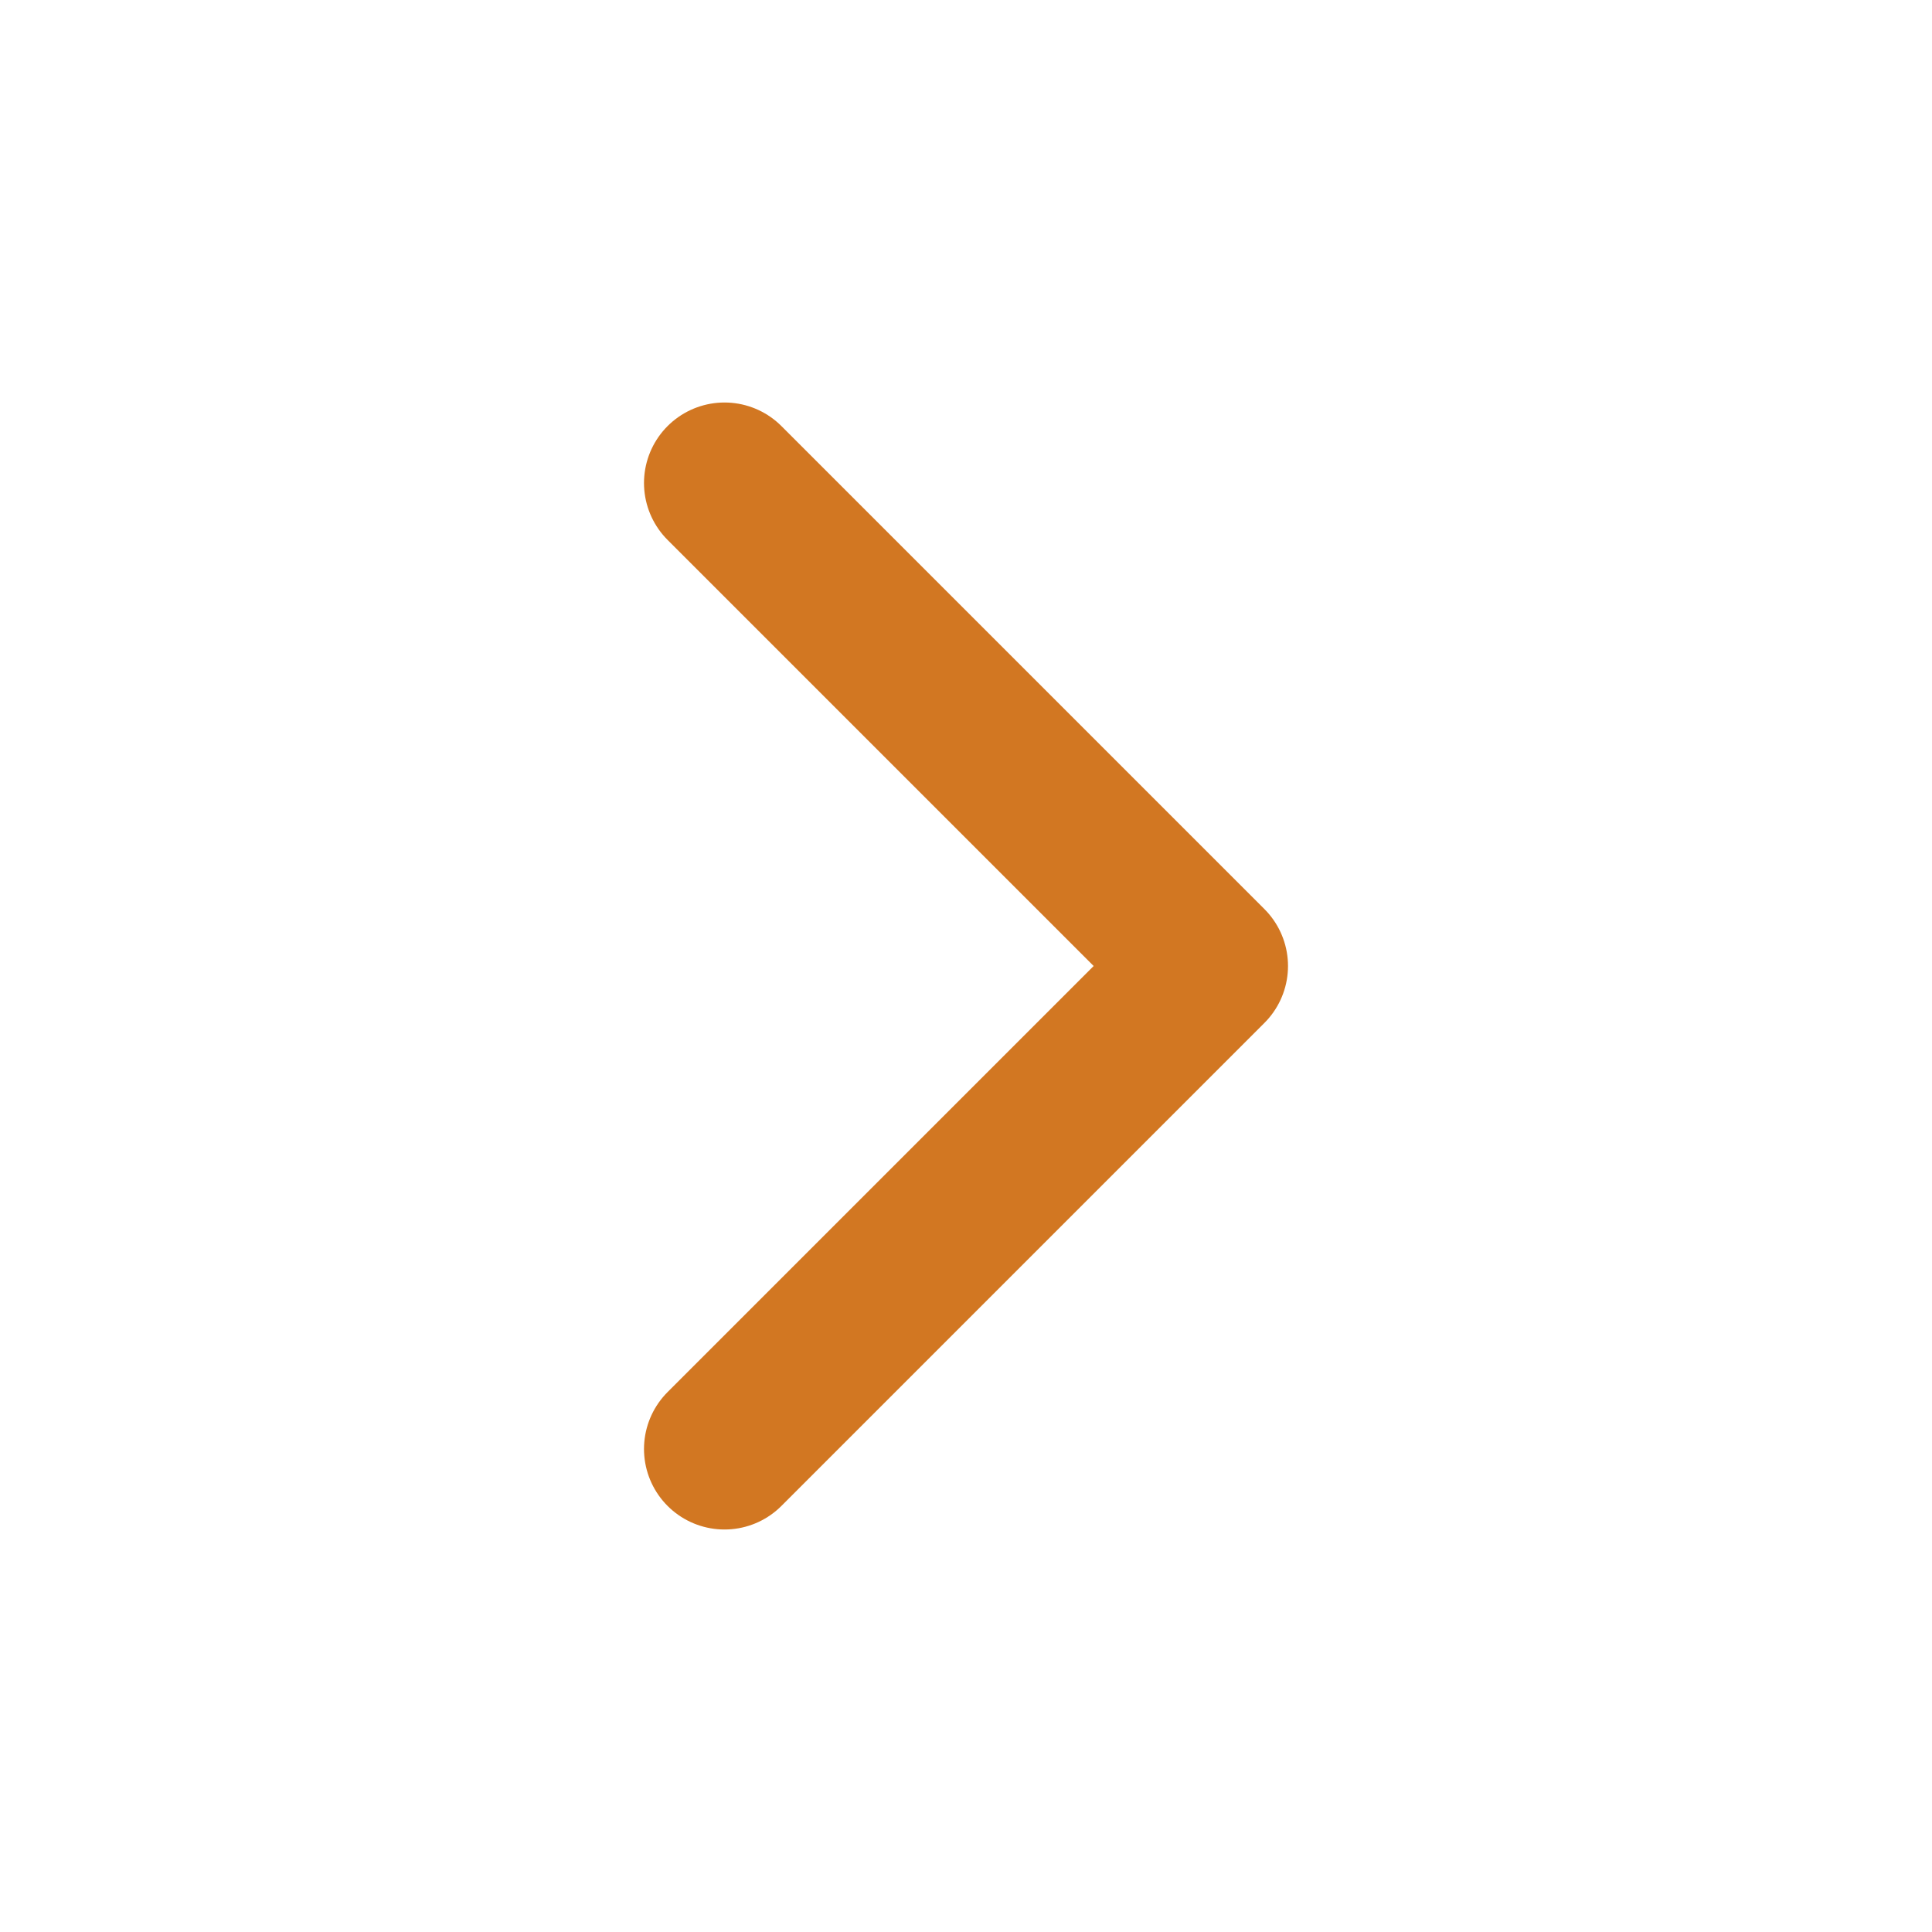
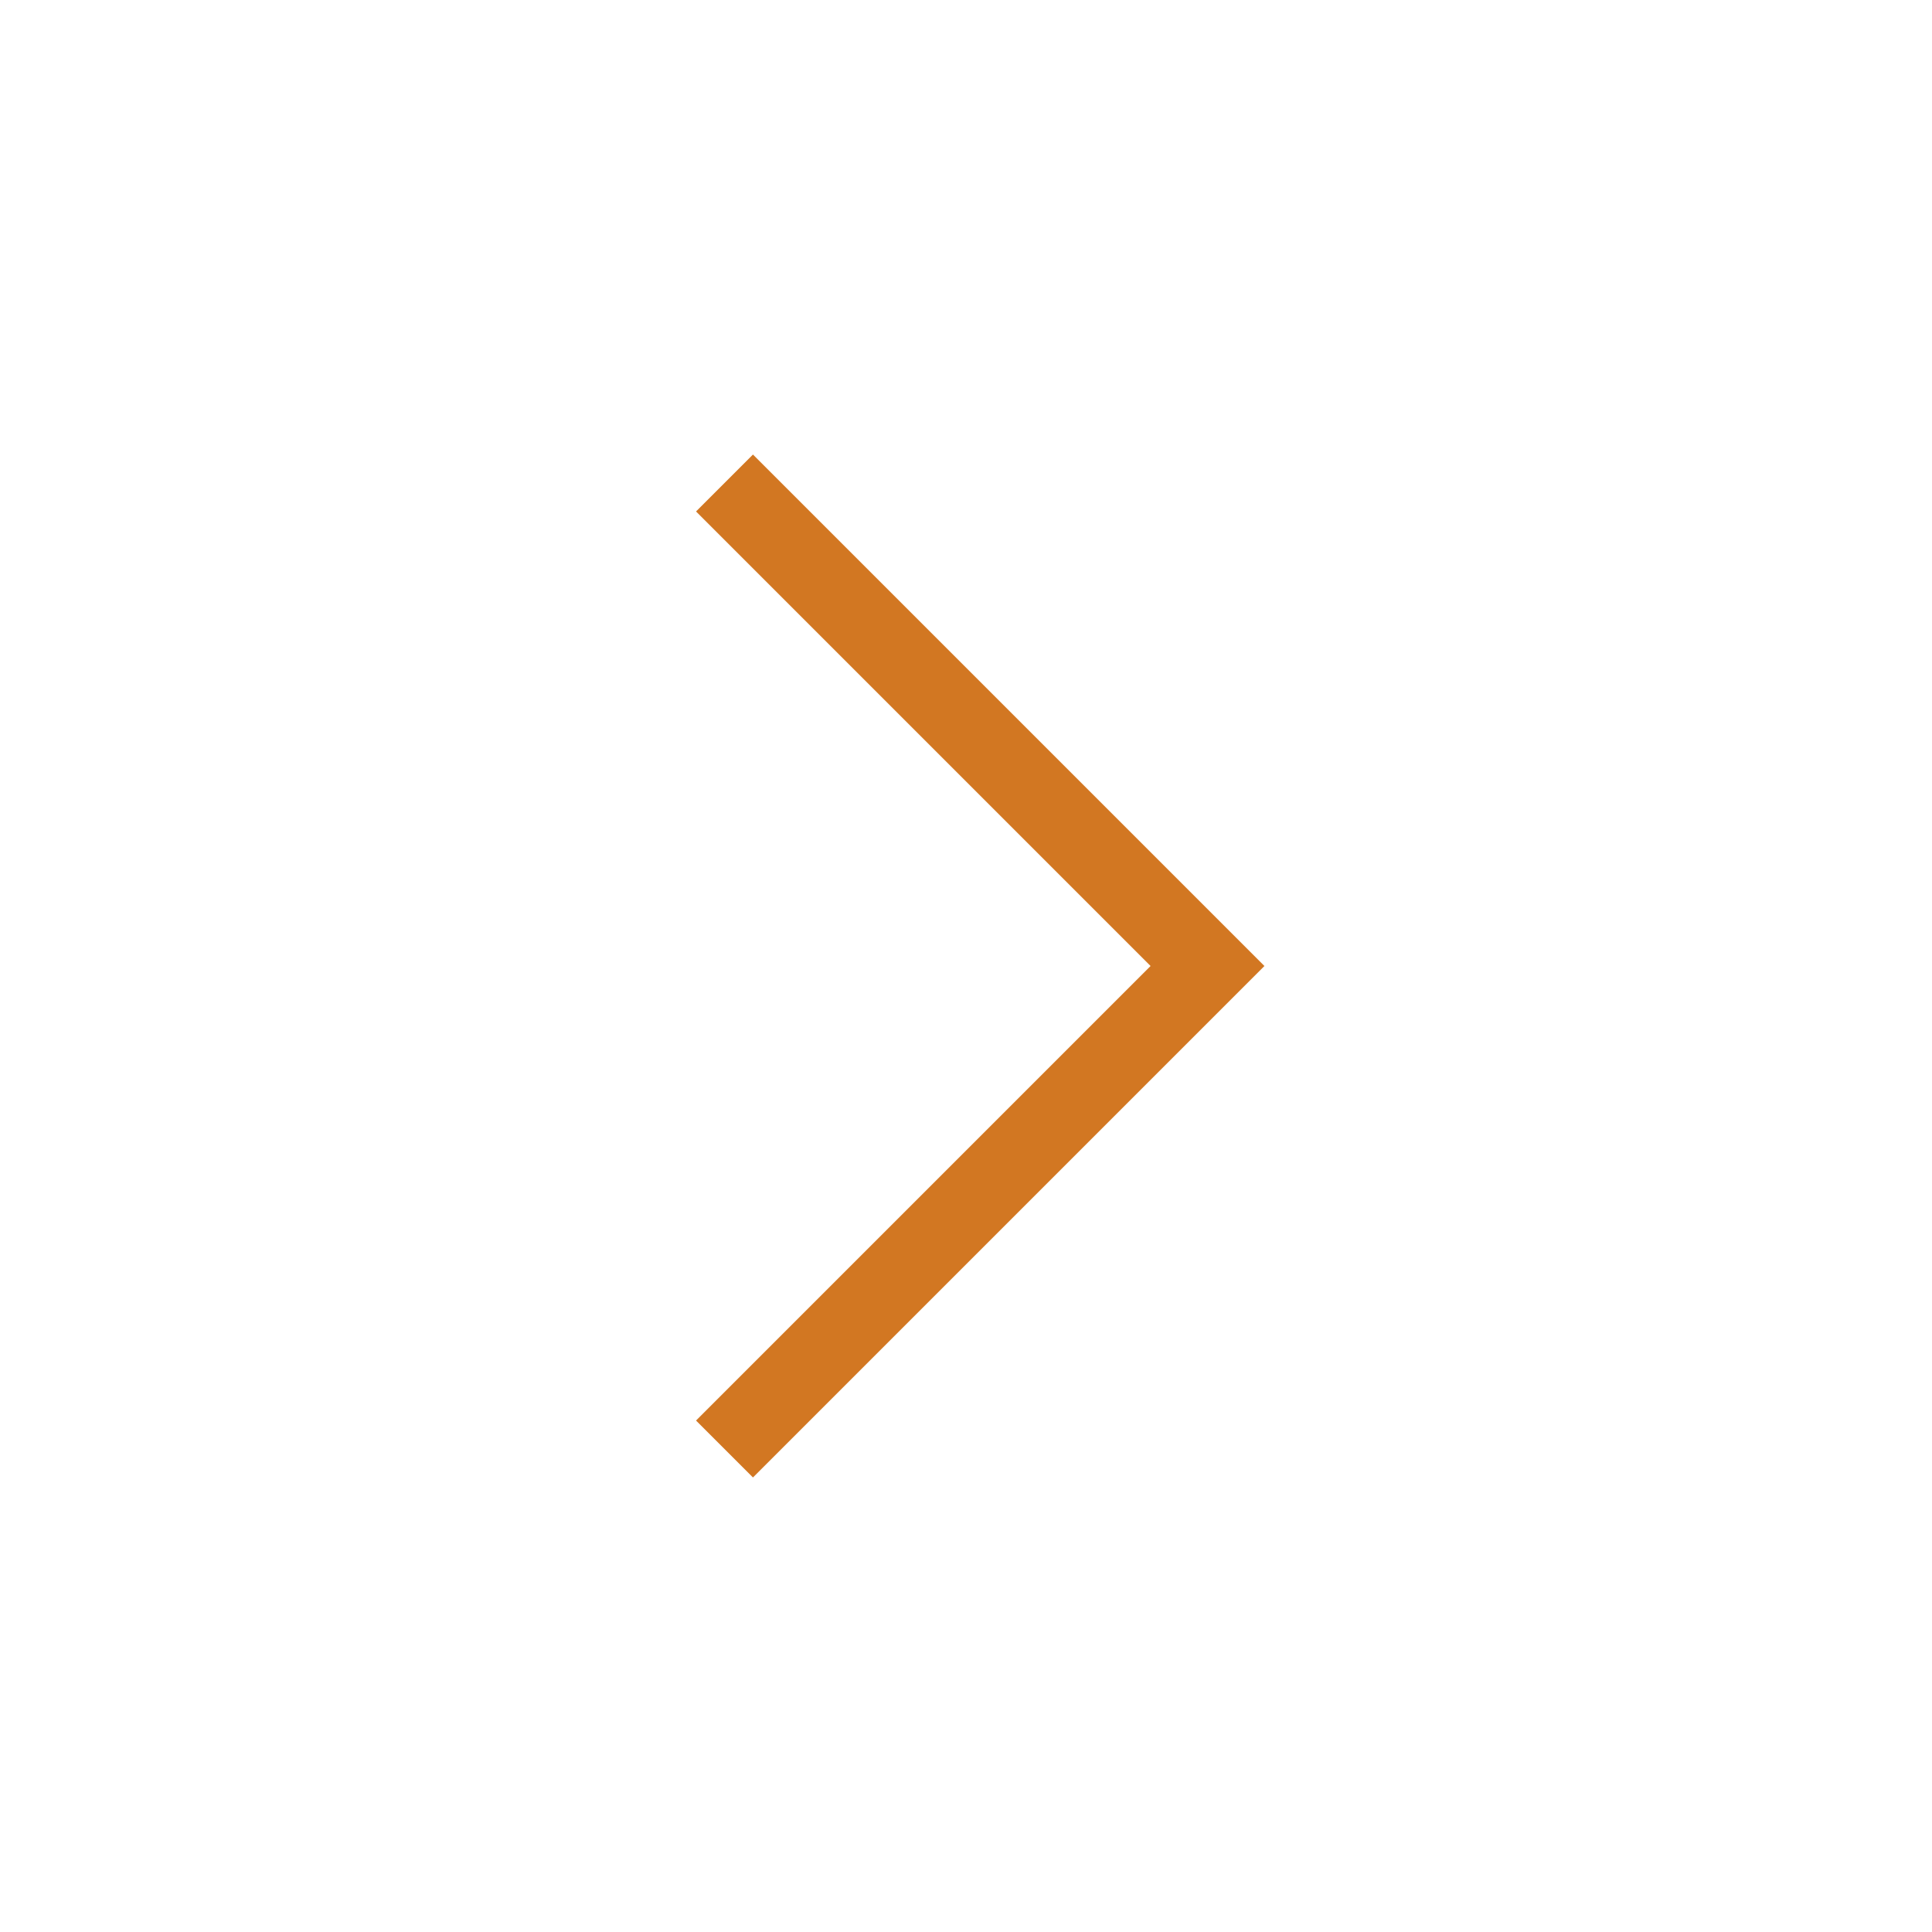
<svg xmlns="http://www.w3.org/2000/svg" width="24" height="24" viewBox="0 0 24 24" fill="none">
-   <path d="M9 18L15 12L9 6" stroke="#D27722" stroke-width="2" stroke-linecap="round" stroke-linejoin="round" />
+   <path d="M9 18L15 12L9 6" stroke="#D27722" strokeWidth="2" strokeLinecap="round" strokeLinejoin="round" />
</svg>
